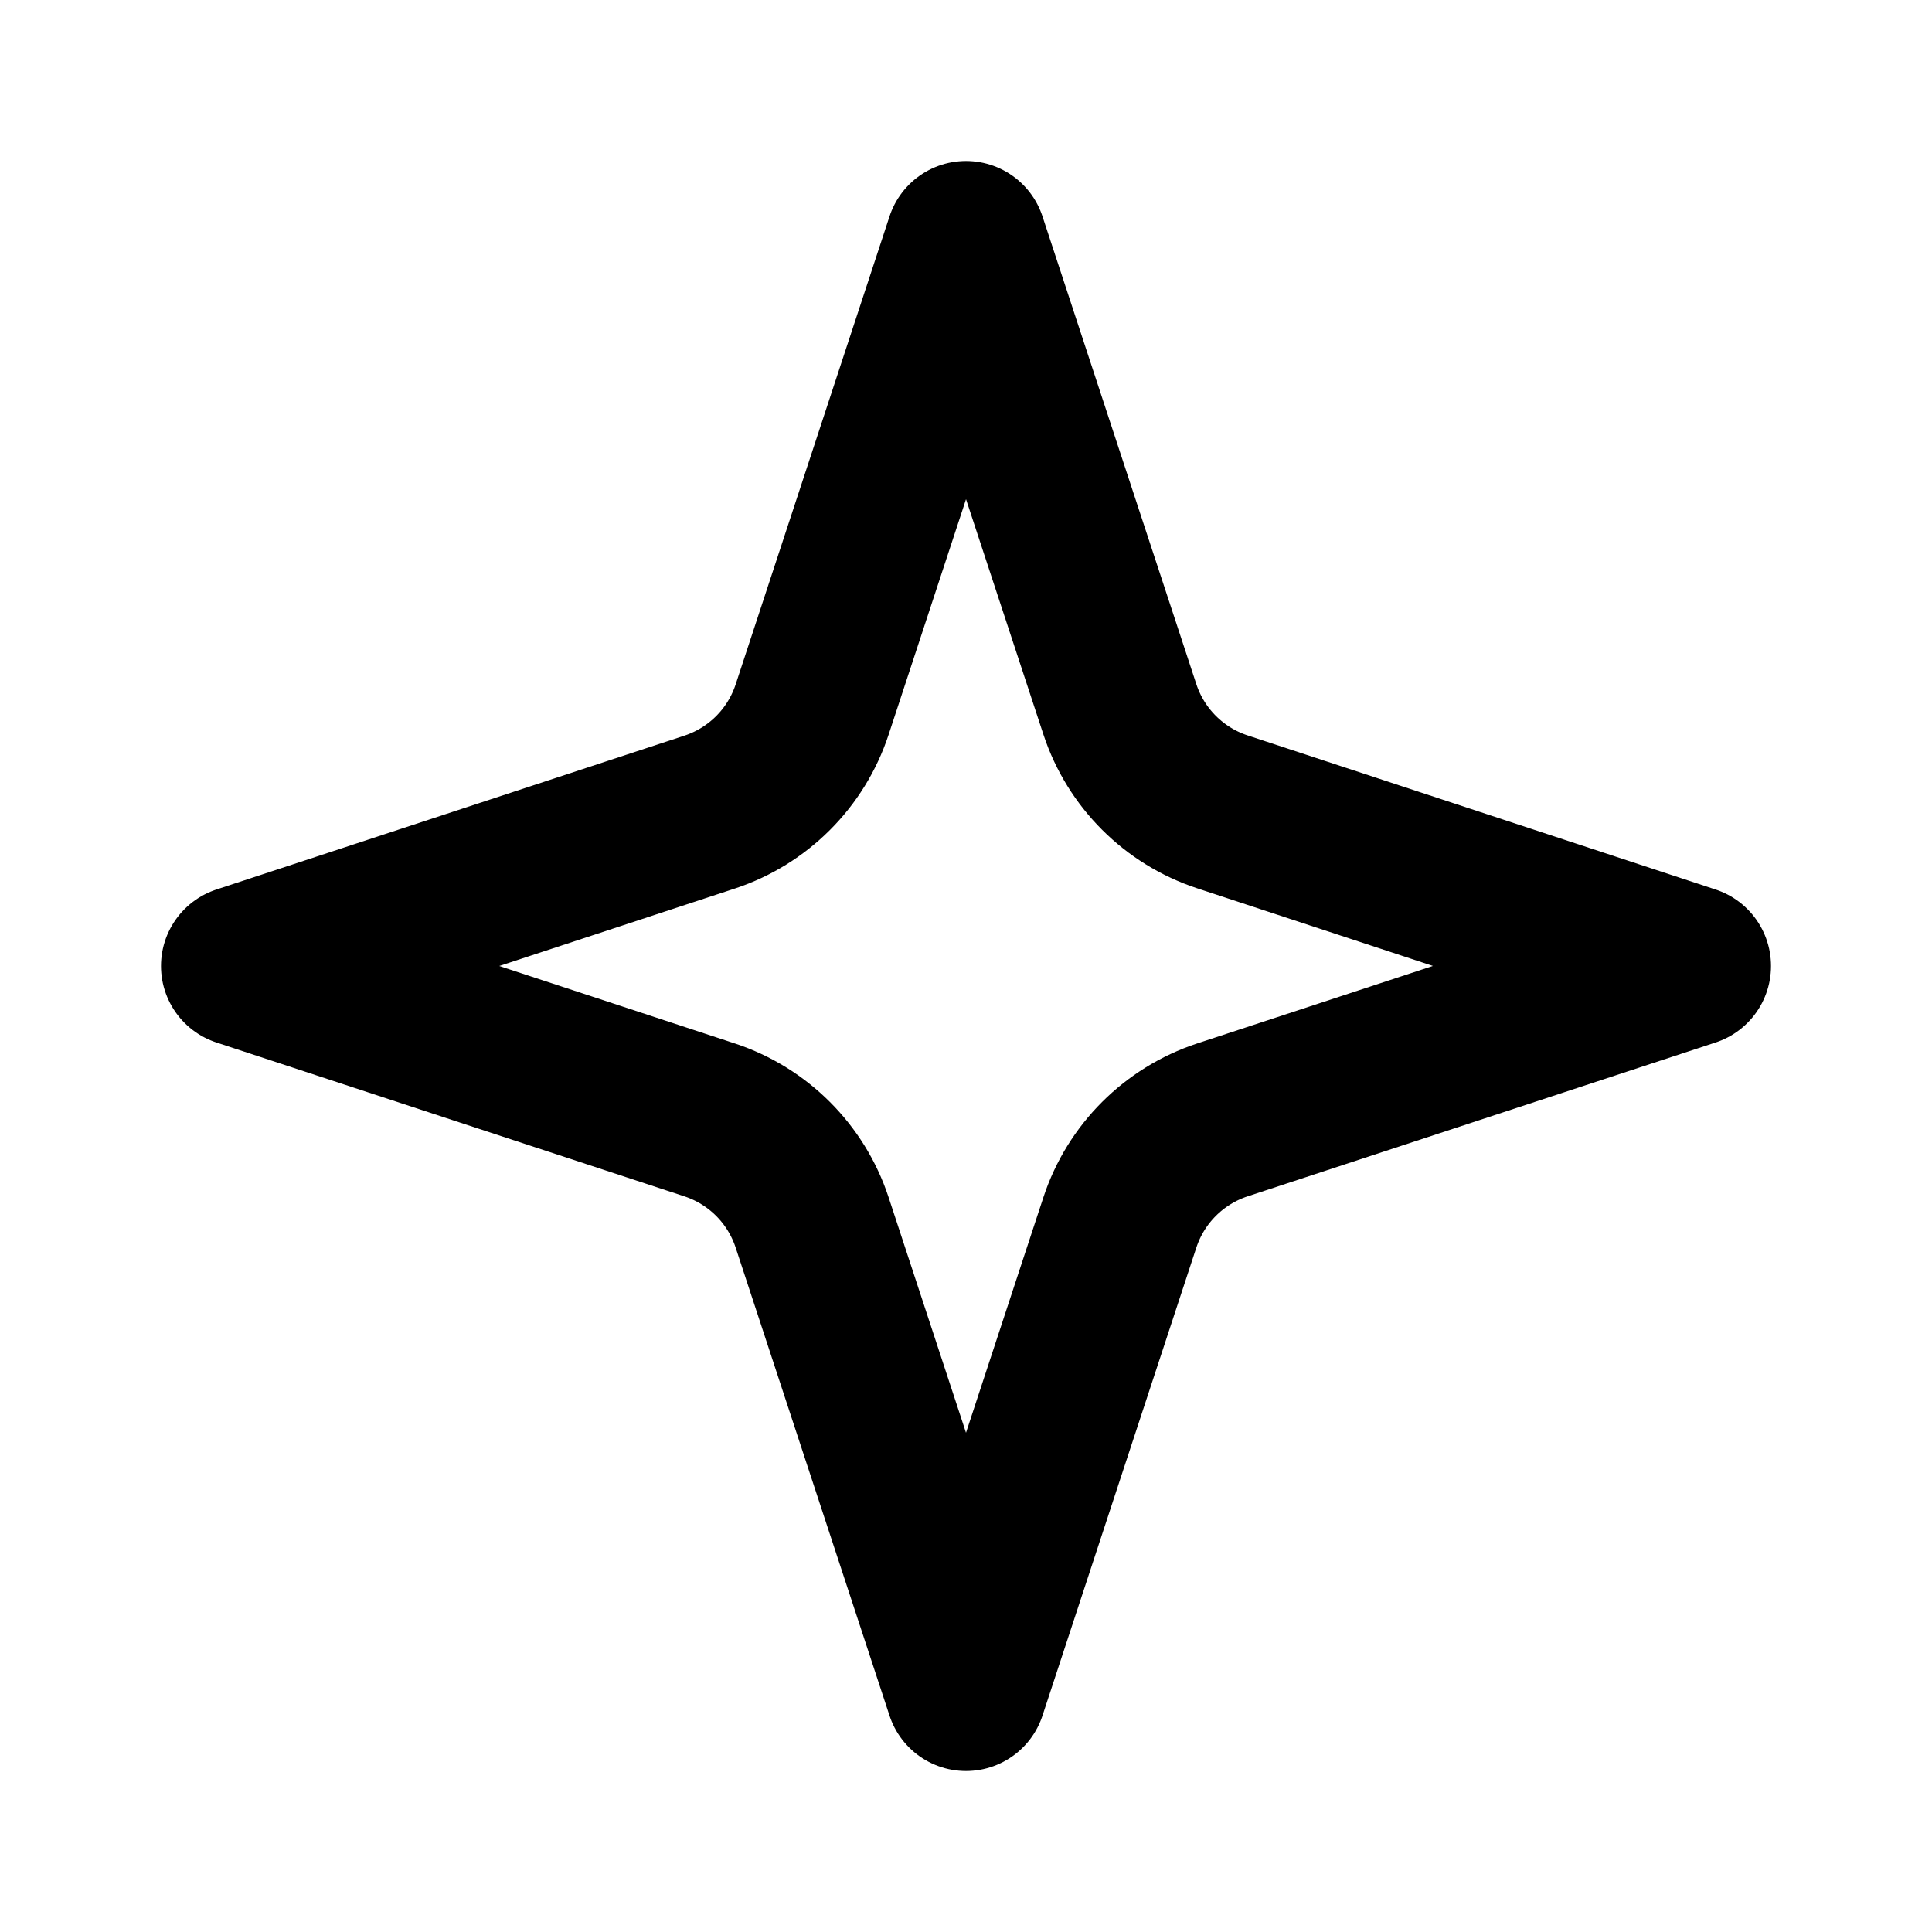
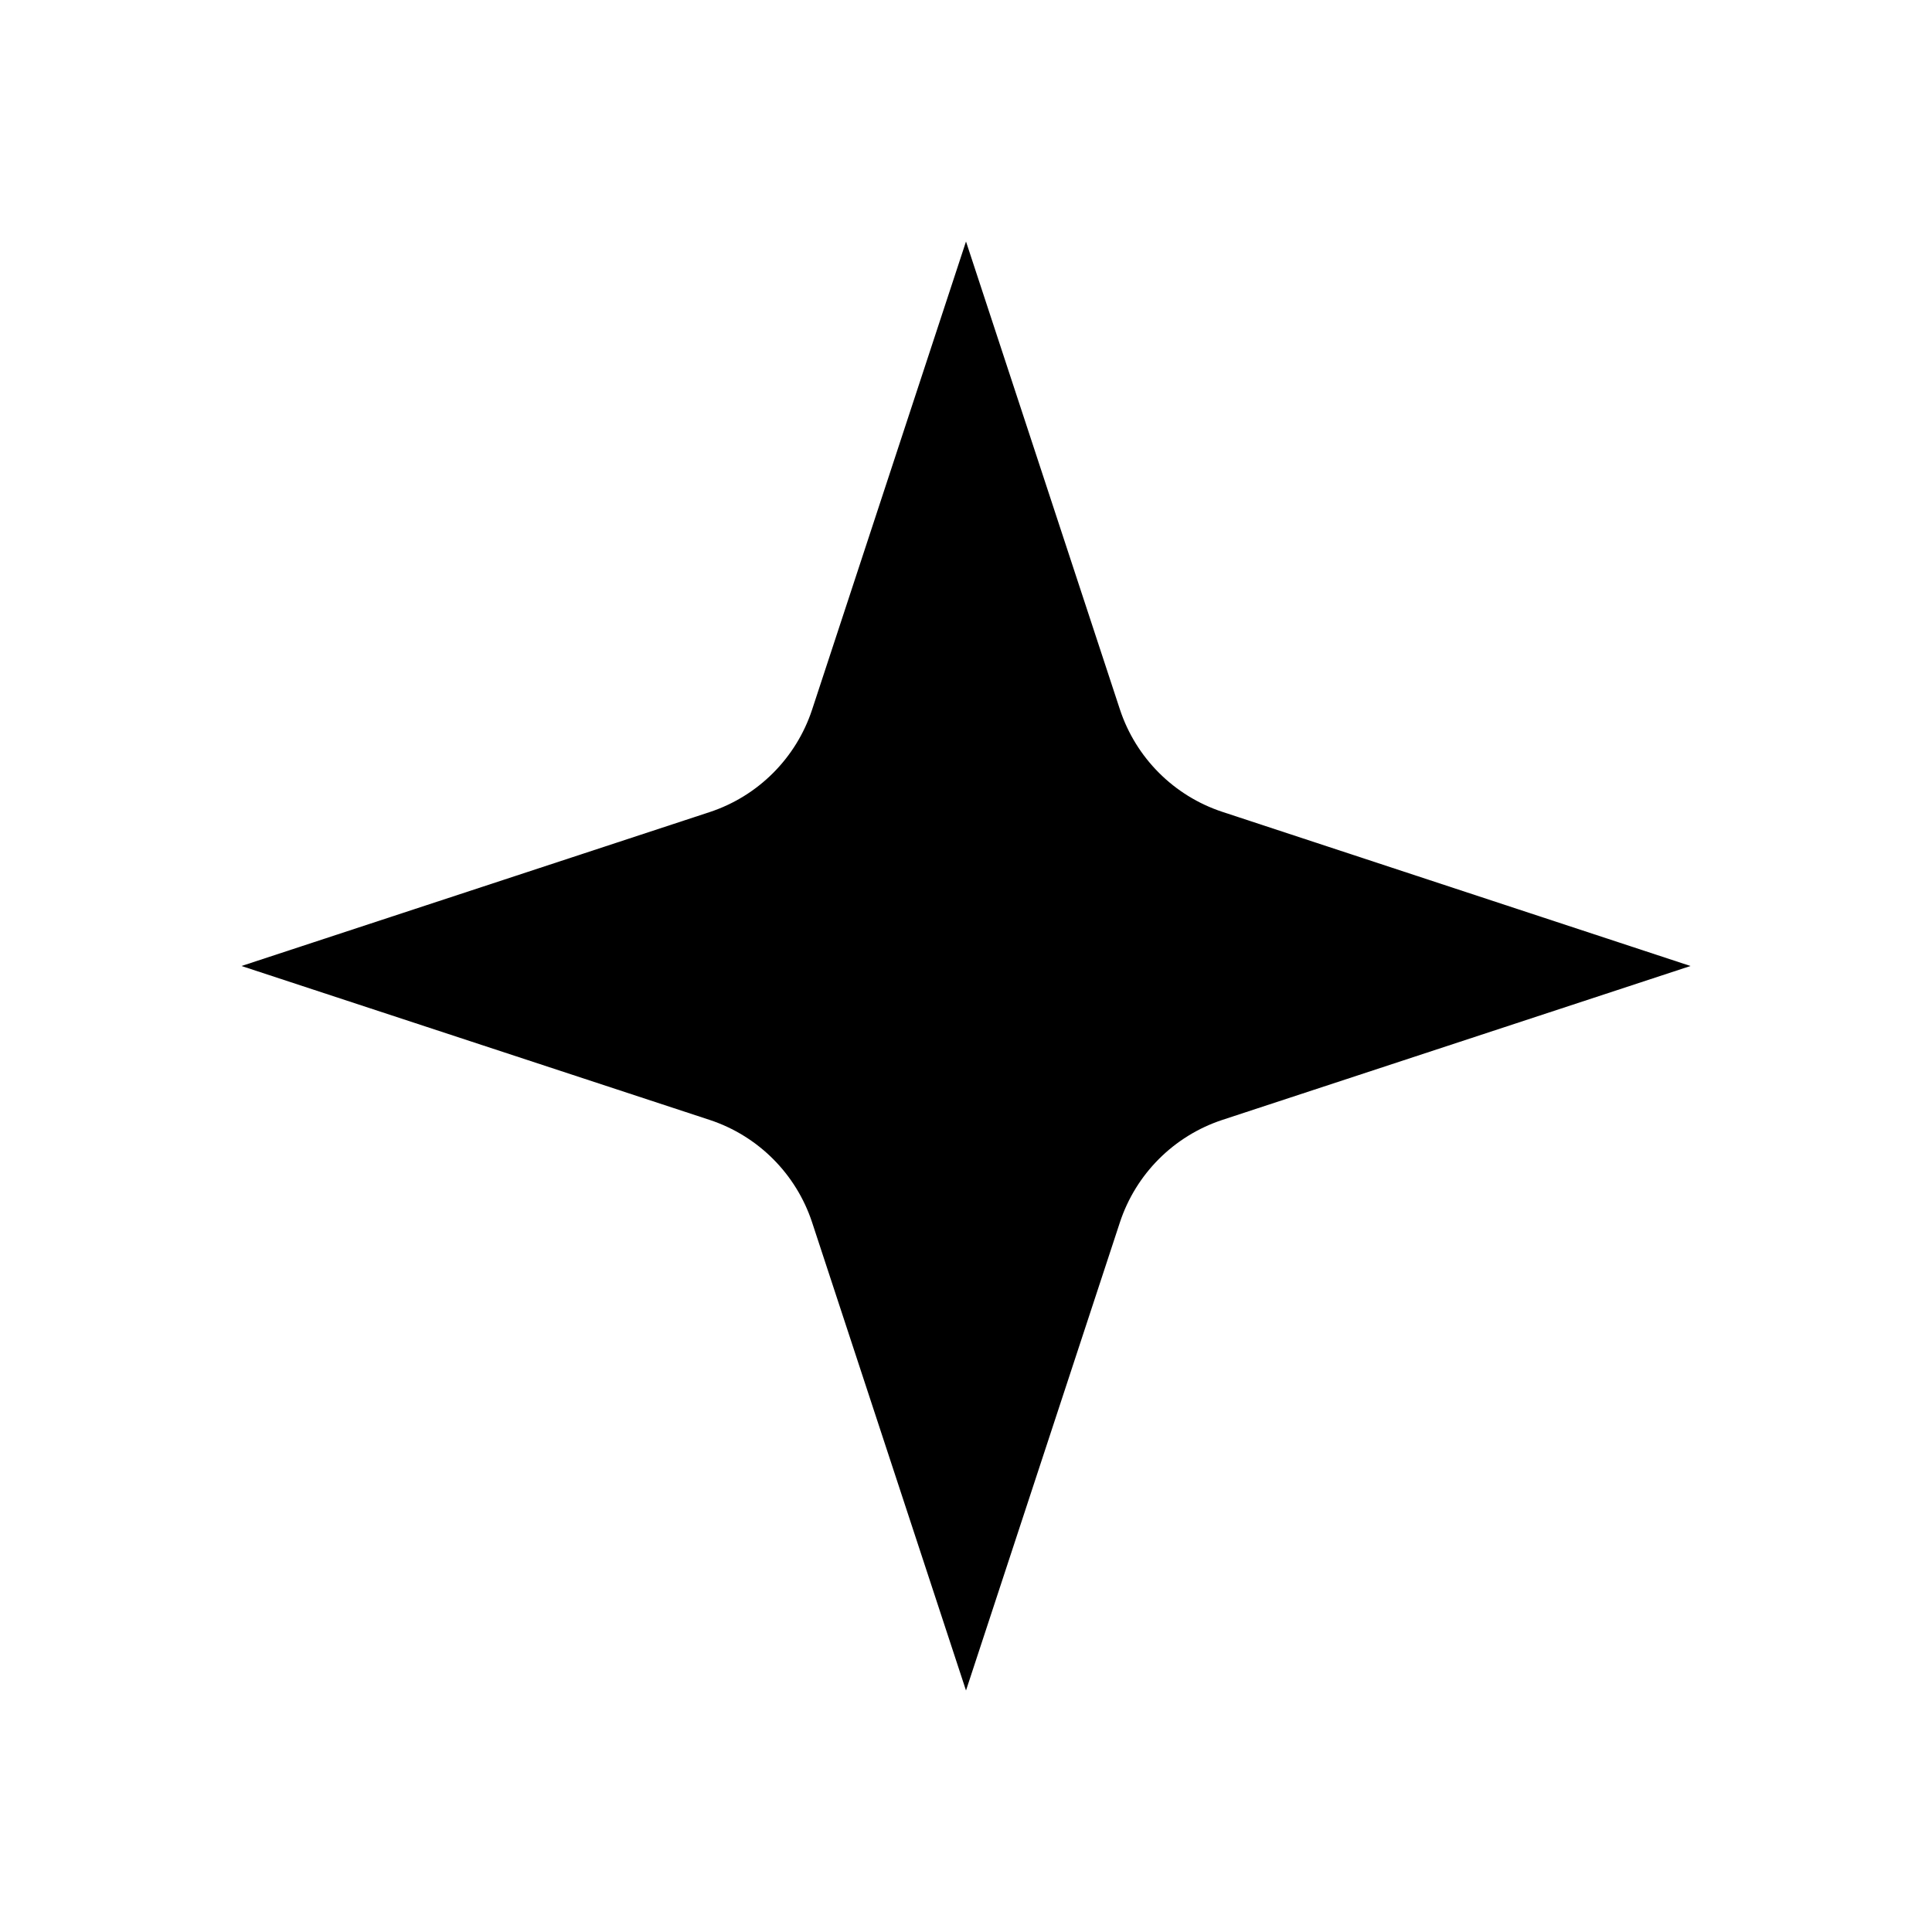
- <svg xmlns="http://www.w3.org/2000/svg" viewBox="0 0 24 24" fill="none" stroke="currentColor" stroke-width="2" stroke-linecap="round" stroke-linejoin="round">
+ <svg xmlns="http://www.w3.org/2000/svg" viewBox="0 0 24 24" fill="currentColor" stroke="none">
  <path d="M12 3l1.912 5.813a2 2 0 0 0 1.272 1.272L21 12l-5.816 1.912a2 2 0 0 0-1.272 1.272L12 21l-1.912-5.816a2 2 0 0 0-1.272-1.272L3 12l5.816-1.912a2 2 0 0 0 1.272-1.272L12 3z" />
</svg>
